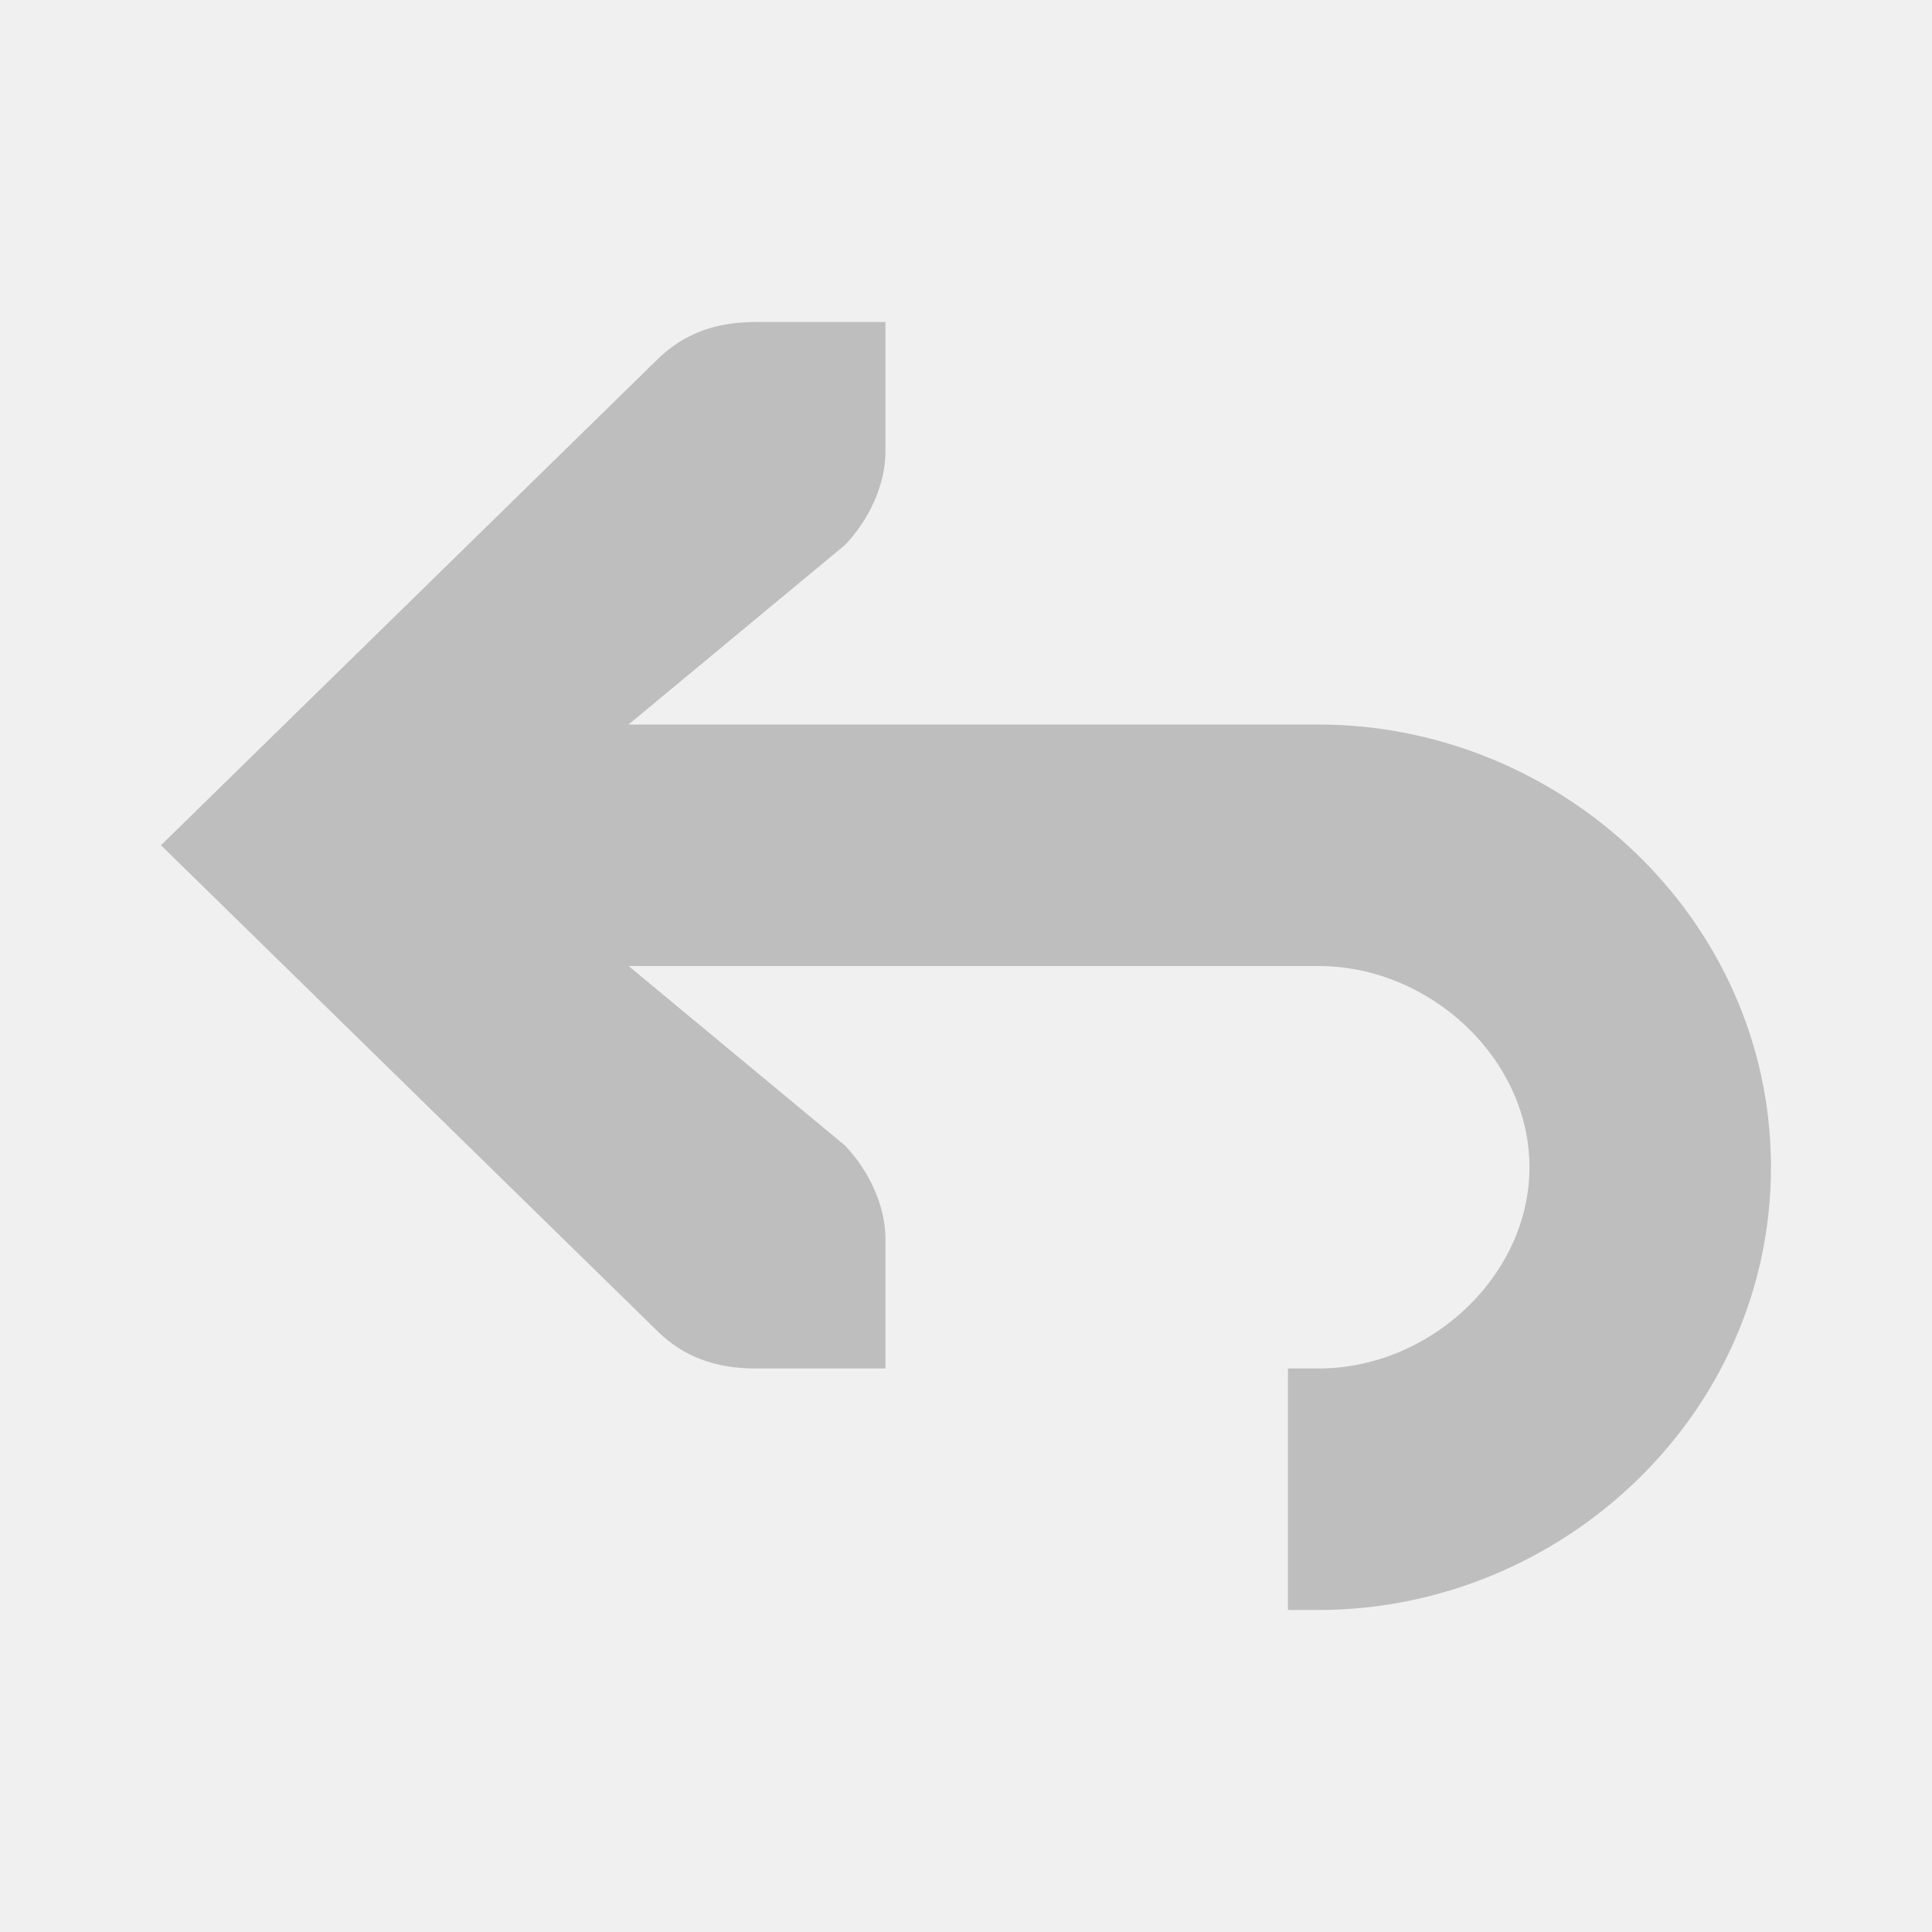
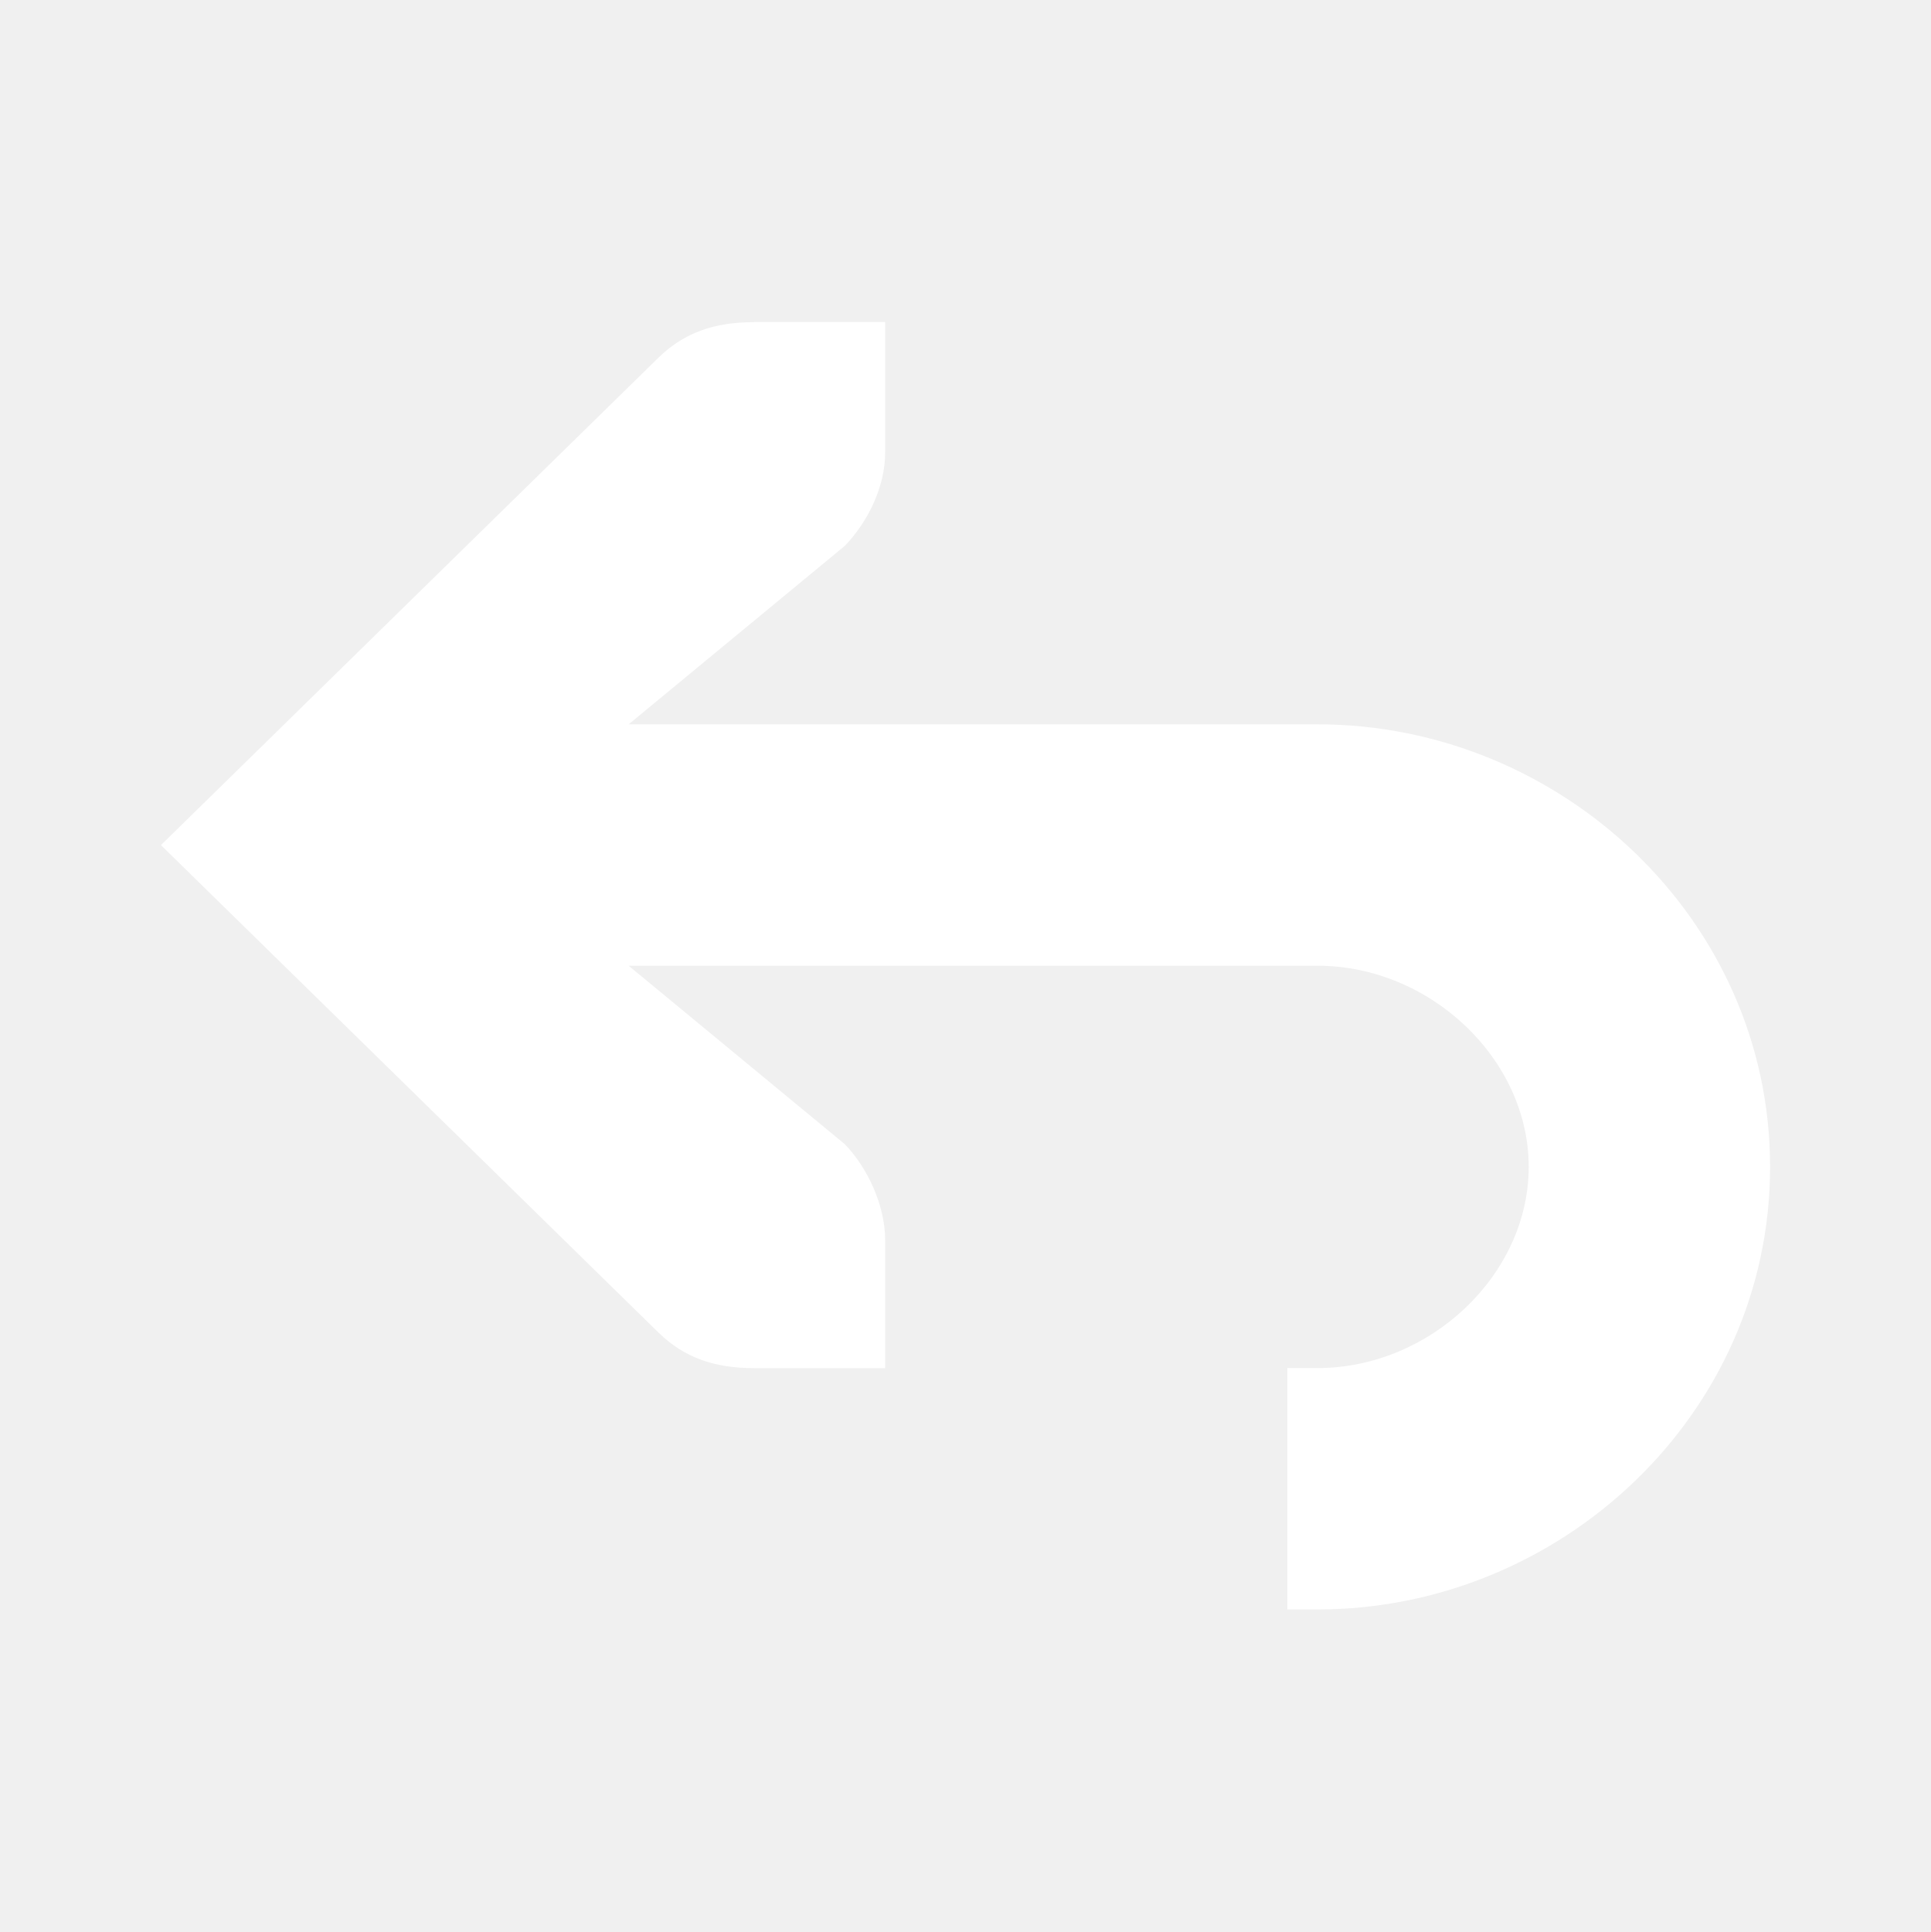
- <svg xmlns="http://www.w3.org/2000/svg" xmlns:ns1="http://www.openswatchbook.org/uri/2009/osb" height="24" id="svg7384" version="1.1" width="24">
-   <defs id="defs7386">
-     <linearGradient gradientTransform="matrix(-2.736579,0.4081035,-0.1890831,-1.446856,239.5401,-1703.69)" id="linearGradient19282" ns1:paint="solid">
-       <stop id="stop19284" offset="0" style="stop-color:#666666;stop-opacity:1;" />
-     </linearGradient>
-     <linearGradient gradientTransform="matrix(-2.736579,0.4081035,-0.1890831,-1.446856,239.5401,-1703.69)" id="linearGradient6146" ns1:paint="solid">
-       <stop id="stop6148" offset="0" style="stop-color:#666666;stop-opacity:1;" />
-     </linearGradient>
-     <linearGradient gradientTransform="matrix(-2.736579,0.4081035,-0.1890831,-1.446856,239.5401,-1703.69)" id="linearGradient6150" ns1:paint="solid">
-       <stop id="stop6152" offset="0" style="stop-color:#666666;stop-opacity:1;" />
-     </linearGradient>
-     <linearGradient gradientTransform="matrix(-2.736579,0.4081035,-0.1890831,-1.446856,239.5401,-1703.69)" id="linearGradient6154" ns1:paint="solid">
-       <stop id="stop6156" offset="0" style="stop-color:#666666;stop-opacity:1;" />
-     </linearGradient>
-     <linearGradient gradientTransform="matrix(-2.736579,0.4081035,-0.1890831,-1.446856,239.5401,-1703.69)" id="linearGradient19282-9" ns1:paint="solid">
-       <stop id="stop19284-9" offset="0" style="stop-color:#666666;stop-opacity:1;" />
-     </linearGradient>
-     <linearGradient gradientTransform="matrix(-2.736579,0.4081035,-0.1890831,-1.446856,239.5401,-1703.69)" id="linearGradient6178" ns1:paint="solid">
-       <stop id="stop6180" offset="0" style="stop-color:#666666;stop-opacity:1;" />
-     </linearGradient>
-     <linearGradient gradientTransform="matrix(-2.736579,0.4081035,-0.1890831,-1.446856,239.5401,-1703.69)" id="linearGradient6182" ns1:paint="solid">
-       <stop id="stop6184" offset="0" style="stop-color:#666666;stop-opacity:1;" />
-     </linearGradient>
-     <linearGradient gradientTransform="matrix(-2.736579,0.4081035,-0.1890831,-1.446856,239.5401,-1703.69)" id="linearGradient6186" ns1:paint="solid">
-       <stop id="stop6188" offset="0" style="stop-color:#666666;stop-opacity:1;" />
-     </linearGradient>
-     <linearGradient gradientTransform="matrix(-2.736579,0.4081035,-0.1890831,-1.446856,239.5401,-1703.69)" id="linearGradient19282-5" ns1:paint="solid">
-       <stop id="stop19284-6" offset="0" style="stop-color:#666666;stop-opacity:1;" />
-     </linearGradient>
-     <linearGradient gradientTransform="matrix(-2.736579,0.4081035,-0.1890831,-1.446856,239.5401,-1703.69)" id="linearGradient6210" ns1:paint="solid">
-       <stop id="stop6212" offset="0" style="stop-color:#666666;stop-opacity:1;" />
-     </linearGradient>
-     <linearGradient gradientTransform="matrix(-2.736579,0.4081035,-0.1890831,-1.446856,239.5401,-1703.69)" id="linearGradient19282-8" ns1:paint="solid">
-       <stop id="stop19284-5" offset="0" style="stop-color:#666666;stop-opacity:1;" />
-     </linearGradient>
-     <linearGradient gradientTransform="matrix(-2.736579,0.4081035,-0.1890831,-1.446856,239.5401,-1703.69)" id="linearGradient6265" ns1:paint="solid">
-       <stop id="stop6267" offset="0" style="stop-color:#666666;stop-opacity:1;" />
-     </linearGradient>
-     <linearGradient gradientTransform="matrix(-2.736579,0.4081035,-0.1890831,-1.446856,239.5401,-1703.69)" id="linearGradient6269" ns1:paint="solid">
-       <stop id="stop6271" offset="0" style="stop-color:#666666;stop-opacity:1;" />
-     </linearGradient>
-     <linearGradient gradientTransform="matrix(-2.736579,0.4081035,-0.1890831,-1.446856,239.5401,-1703.69)" id="linearGradient6273" ns1:paint="solid">
-       <stop id="stop6275" offset="0" style="stop-color:#666666;stop-opacity:1;" />
-     </linearGradient>
-     <linearGradient gradientTransform="matrix(-2.736579,0.4081035,-0.1890831,-1.446856,239.5401,-1703.69)" id="linearGradient6277" ns1:paint="solid">
-       <stop id="stop6279" offset="0" style="stop-color:#666666;stop-opacity:1;" />
-     </linearGradient>
-     <linearGradient gradientTransform="matrix(-2.736579,0.4081035,-0.1890831,-1.446856,239.5401,-1703.69)" id="linearGradient6281" ns1:paint="solid">
-       <stop id="stop6283" offset="0" style="stop-color:#666666;stop-opacity:1;" />
-     </linearGradient>
-     <linearGradient gradientTransform="matrix(-2.736579,0.4081035,-0.1890831,-1.446856,239.5401,-1703.69)" id="linearGradient6285" ns1:paint="solid">
-       <stop id="stop6287" offset="0" style="stop-color:#666666;stop-opacity:1;" />
-     </linearGradient>
-     <linearGradient gradientTransform="matrix(-2.736579,0.4081035,-0.1890831,-1.446856,239.5401,-1703.69)" id="linearGradient6289" ns1:paint="solid">
-       <stop id="stop6291" offset="0" style="stop-color:#666666;stop-opacity:1;" />
-     </linearGradient>
-     <linearGradient gradientTransform="matrix(-2.736579,0.4081035,-0.1890831,-1.446856,239.5401,-1703.69)" id="linearGradient6293" ns1:paint="solid">
-       <stop id="stop6295" offset="0" style="stop-color:#666666;stop-opacity:1;" />
-     </linearGradient>
-     <linearGradient gradientTransform="matrix(-2.736579,0.4081035,-0.1890831,-1.446856,239.5401,-1703.69)" id="linearGradient19282-7" ns1:paint="solid">
-       <stop id="stop19284-64" offset="0" style="stop-color:#666666;stop-opacity:1;" />
-     </linearGradient>
-     <linearGradient gradientTransform="matrix(-2.736579,0.4081035,-0.1890831,-1.446856,239.5401,-1703.69)" id="linearGradient16739" ns1:paint="solid">
-       <stop id="stop16741" offset="0" style="stop-color:#666666;stop-opacity:1;" />
-     </linearGradient>
-     <linearGradient gradientTransform="matrix(-2.736579,0.4081035,-0.1890831,-1.446856,239.5401,-1703.69)" id="linearGradient16743" ns1:paint="solid">
-       <stop id="stop16745" offset="0" style="stop-color:#666666;stop-opacity:1;" />
-     </linearGradient>
-     <linearGradient gradientTransform="matrix(-2.736579,0.4081035,-0.1890831,-1.446856,239.5401,-1703.69)" id="linearGradient16747" ns1:paint="solid">
-       <stop id="stop16749" offset="0" style="stop-color:#666666;stop-opacity:1;" />
-     </linearGradient>
-     <linearGradient gradientTransform="matrix(-2.736579,0.4081035,-0.1890831,-1.446856,239.5401,-1703.69)" id="linearGradient19282-6" ns1:paint="solid">
-       <stop id="stop19284-0" offset="0" style="stop-color:#666666;stop-opacity:1;" />
-     </linearGradient>
-     <linearGradient gradientTransform="matrix(-2.736579,0.4081035,-0.1890831,-1.446856,239.5401,-1703.69)" id="linearGradient17700" ns1:paint="solid">
-       <stop id="stop17702" offset="0" style="stop-color:#666666;stop-opacity:1;" />
-     </linearGradient>
-     <linearGradient gradientTransform="matrix(-2.736579,0.4081035,-0.1890831,-1.446856,239.5401,-1703.69)" id="linearGradient17704" ns1:paint="solid">
-       <stop id="stop17706" offset="0" style="stop-color:#666666;stop-opacity:1;" />
-     </linearGradient>
-     <linearGradient gradientTransform="matrix(-2.736579,0.4081035,-0.1890831,-1.446856,239.5401,-1703.69)" id="linearGradient19282-2" ns1:paint="solid">
-       <stop id="stop19284-2" offset="0" style="stop-color:#666666;stop-opacity:1;" />
-     </linearGradient>
-     <linearGradient gradientTransform="matrix(-2.736579,0.4081035,-0.1890831,-1.446856,239.5401,-1703.69)" id="linearGradient6672" ns1:paint="solid">
-       <stop id="stop6674" offset="0" style="stop-color:#666666;stop-opacity:1;" />
-     </linearGradient>
-     <linearGradient gradientTransform="matrix(-2.736579,0.4081035,-0.1890831,-1.446856,239.5401,-1703.69)" id="linearGradient6676" ns1:paint="solid">
-       <stop id="stop6678" offset="0" style="stop-color:#666666;stop-opacity:1;" />
-     </linearGradient>
-     <linearGradient gradientTransform="matrix(-2.736579,0.4081035,-0.1890831,-1.446856,239.5401,-1703.69)" id="linearGradient6680" ns1:paint="solid">
-       <stop id="stop6682" offset="0" style="stop-color:#666666;stop-opacity:1;" />
-     </linearGradient>
-     <linearGradient gradientTransform="matrix(-1.832639,-0.2093874,0.1278891,-0.9643293,768.0314,-1256.968)" id="linearGradient19282-2-7" ns1:paint="solid">
-       <stop id="stop19284-2-3" offset="0" style="stop-color:#666666;stop-opacity:1;" />
-     </linearGradient>
-   </defs>
-   <g id="layer12" style="display:inline" transform="translate(-257.0004,-123)">
-     <path d="m 263,132 0,3 10.375,0 c 1.398,0 2.625,1.158 2.625,2.5 0,1.342 -1.227,2.5 -2.625,2.5 l -0.375,0 0,3 0.375,0 c 3.02,0 5.625,-2.424 5.625,-5.5 0,-3.076 -2.605,-5.5 -5.625,-5.5 L 263,132 z" id="path7017" style="font-size:medium;font-style:normal;font-variant:normal;font-weight:normal;font-stretch:normal;text-indent:0;text-align:start;text-decoration:none;line-height:normal;letter-spacing:normal;word-spacing:normal;text-transform:none;direction:ltr;block-progression:tb;writing-mode:lr-tb;text-anchor:start;baseline-shift:baseline;color:#000000;fill:#bebebe;fill-opacity:1;stroke:none;stroke-width:3;marker:none;visibility:visible;display:inline;overflow:visible;enable-background:accumulate;font-family:Sans;-inkscape-font-specification:Sans" />
-     <path d="m 268,127 0,1.612 c 0,0.414 -0.209,0.852 -0.504,1.159 l -4.496,3.729 4.496,3.729 c 0.294,0.307 0.504,0.745 0.504,1.159 l 0,1.612 -1.612,0 c -0.499,0 -0.89,-0.145 -1.209,-0.453 l -6.179,-6.047 6.179,-6.047 c 0.319,-0.308 0.71,-0.453 1.209,-0.453 z" id="path5765" style="font-size:medium;font-style:normal;font-variant:normal;font-weight:normal;font-stretch:normal;text-indent:0;text-align:start;text-decoration:none;line-height:normal;letter-spacing:normal;word-spacing:normal;text-transform:none;direction:ltr;block-progression:tb;writing-mode:lr-tb;text-anchor:start;color:#555753;fill:#bebebe;fill-opacity:1;stroke:none;stroke-width:2;marker:none;visibility:visible;display:inline;overflow:visible;enable-background:accumulate;font-family:Bitstream Vera Sans;-inkscape-font-specification:Bitstream Vera Sans" />
-     <rect height="24" id="rect5759" style="color:#555753;fill:none;stroke:none;stroke-width:2;marker:none;visibility:visible;display:inline;overflow:visible" transform="scale(1,-1)" width="24" x="257" y="-147" />
+ <svg xmlns="http://www.w3.org/2000/svg" height="24.01" id="svg7384" version="1.1" width="24">
+   <defs id="defs7386" />
+   <g id="actions" style="display:inline" transform="translate(-256.9996,-122.8094)">
+     <path d="m 266.375,126.813 c -0.499,0 -0.869,0.13 -1.188,0.438 L 259,133.312 l 6.188,6.062 c 0.319,0.308 0.689,0.438 1.188,0.438 l 1.625,0 0,-1.594 c 0,-0.414 -0.206,-0.881 -0.5,-1.188 l -2.688,-2.219 8.562,0 c 1.398,0 2.625,1.158 2.625,2.5 0,1.342 -1.227,2.5 -2.625,2.5 l -0.375,0 0,3 0.375,0 c 3.02,0 5.625,-2.422 5.625,-5.5 0,-3.078 -2.605,-5.5 -5.625,-5.5 l -8.562,0 2.688,-2.219 c 0.294,-0.307 0.5,-0.742 0.5,-1.156 l 0,-1.625 -1.625,0 z" id="path7017" style="font-size:medium;font-style:normal;font-variant:normal;font-weight:normal;font-stretch:normal;text-indent:0;text-align:start;text-decoration:none;line-height:normal;letter-spacing:normal;word-spacing:normal;text-transform:none;direction:ltr;block-progression:tb;writing-mode:lr-tb;text-anchor:start;baseline-shift:baseline;color:#000000;fill:#ffffff;stroke:none;stroke-width:3.375;marker:none;visibility:visible;display:inline;overflow:visible;enable-background:accumulate;font-family:Sans;-inkscape-font-specification:Sans" />
  </g>
</svg>
